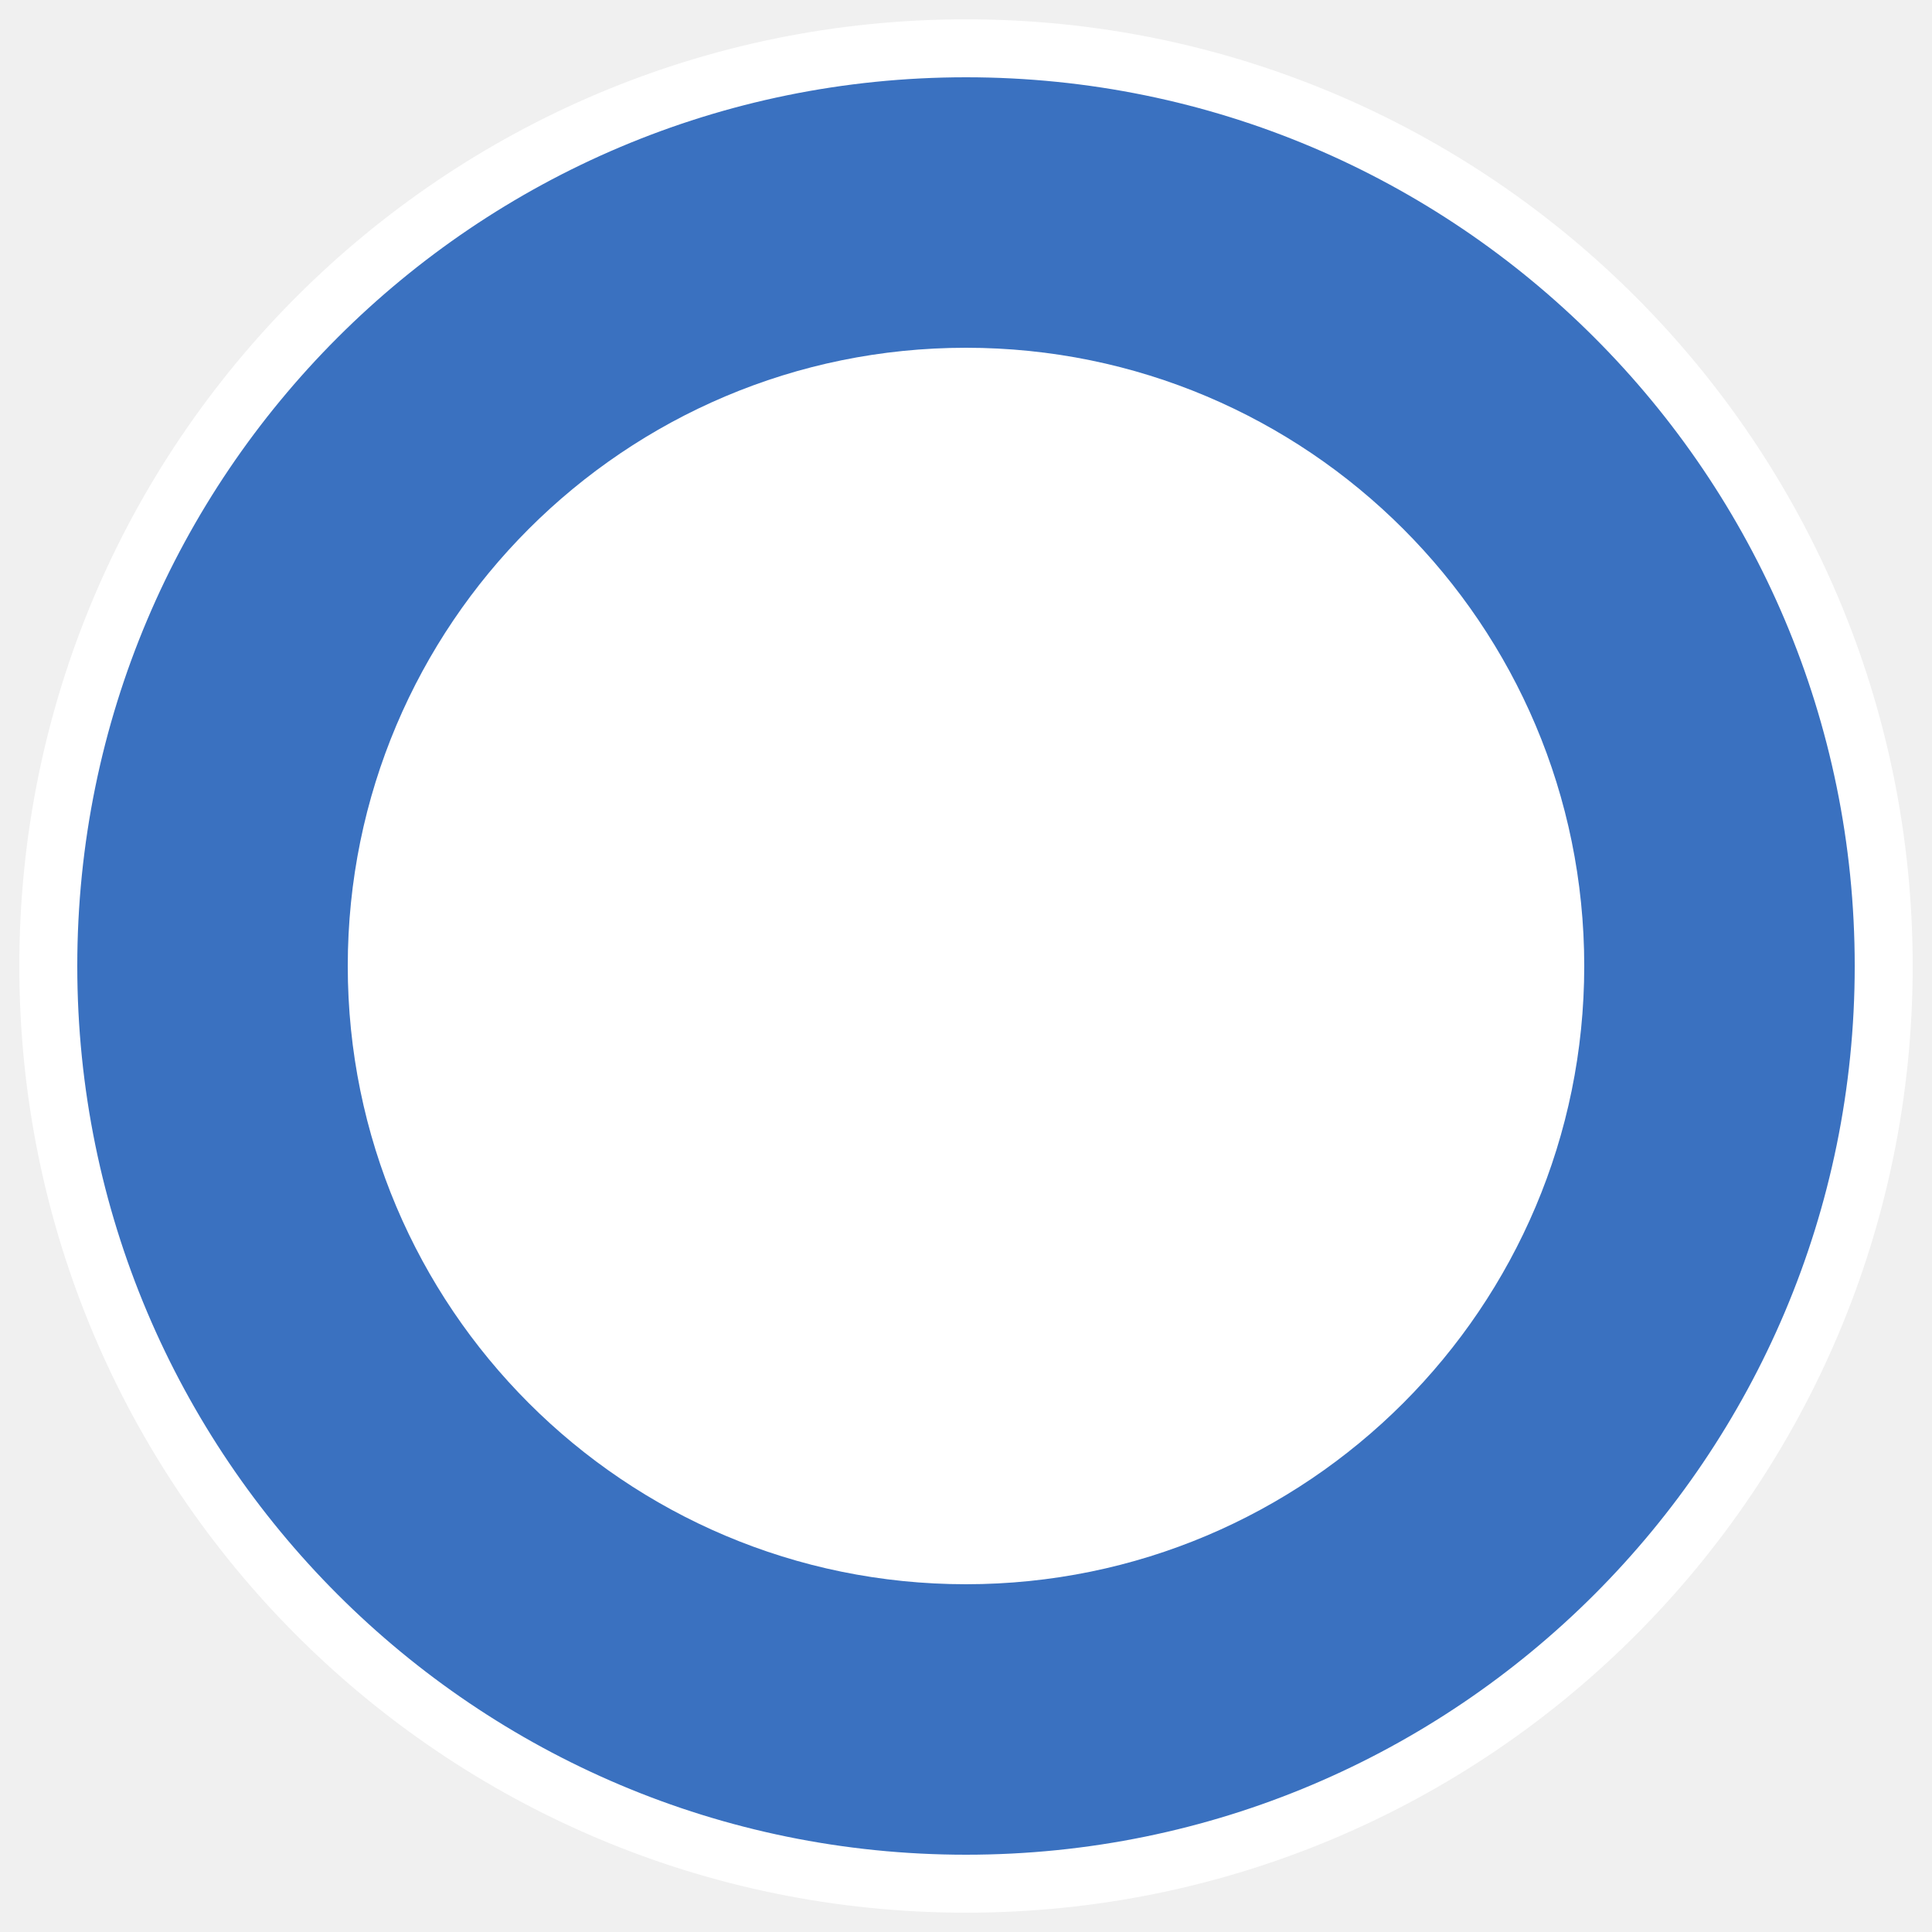
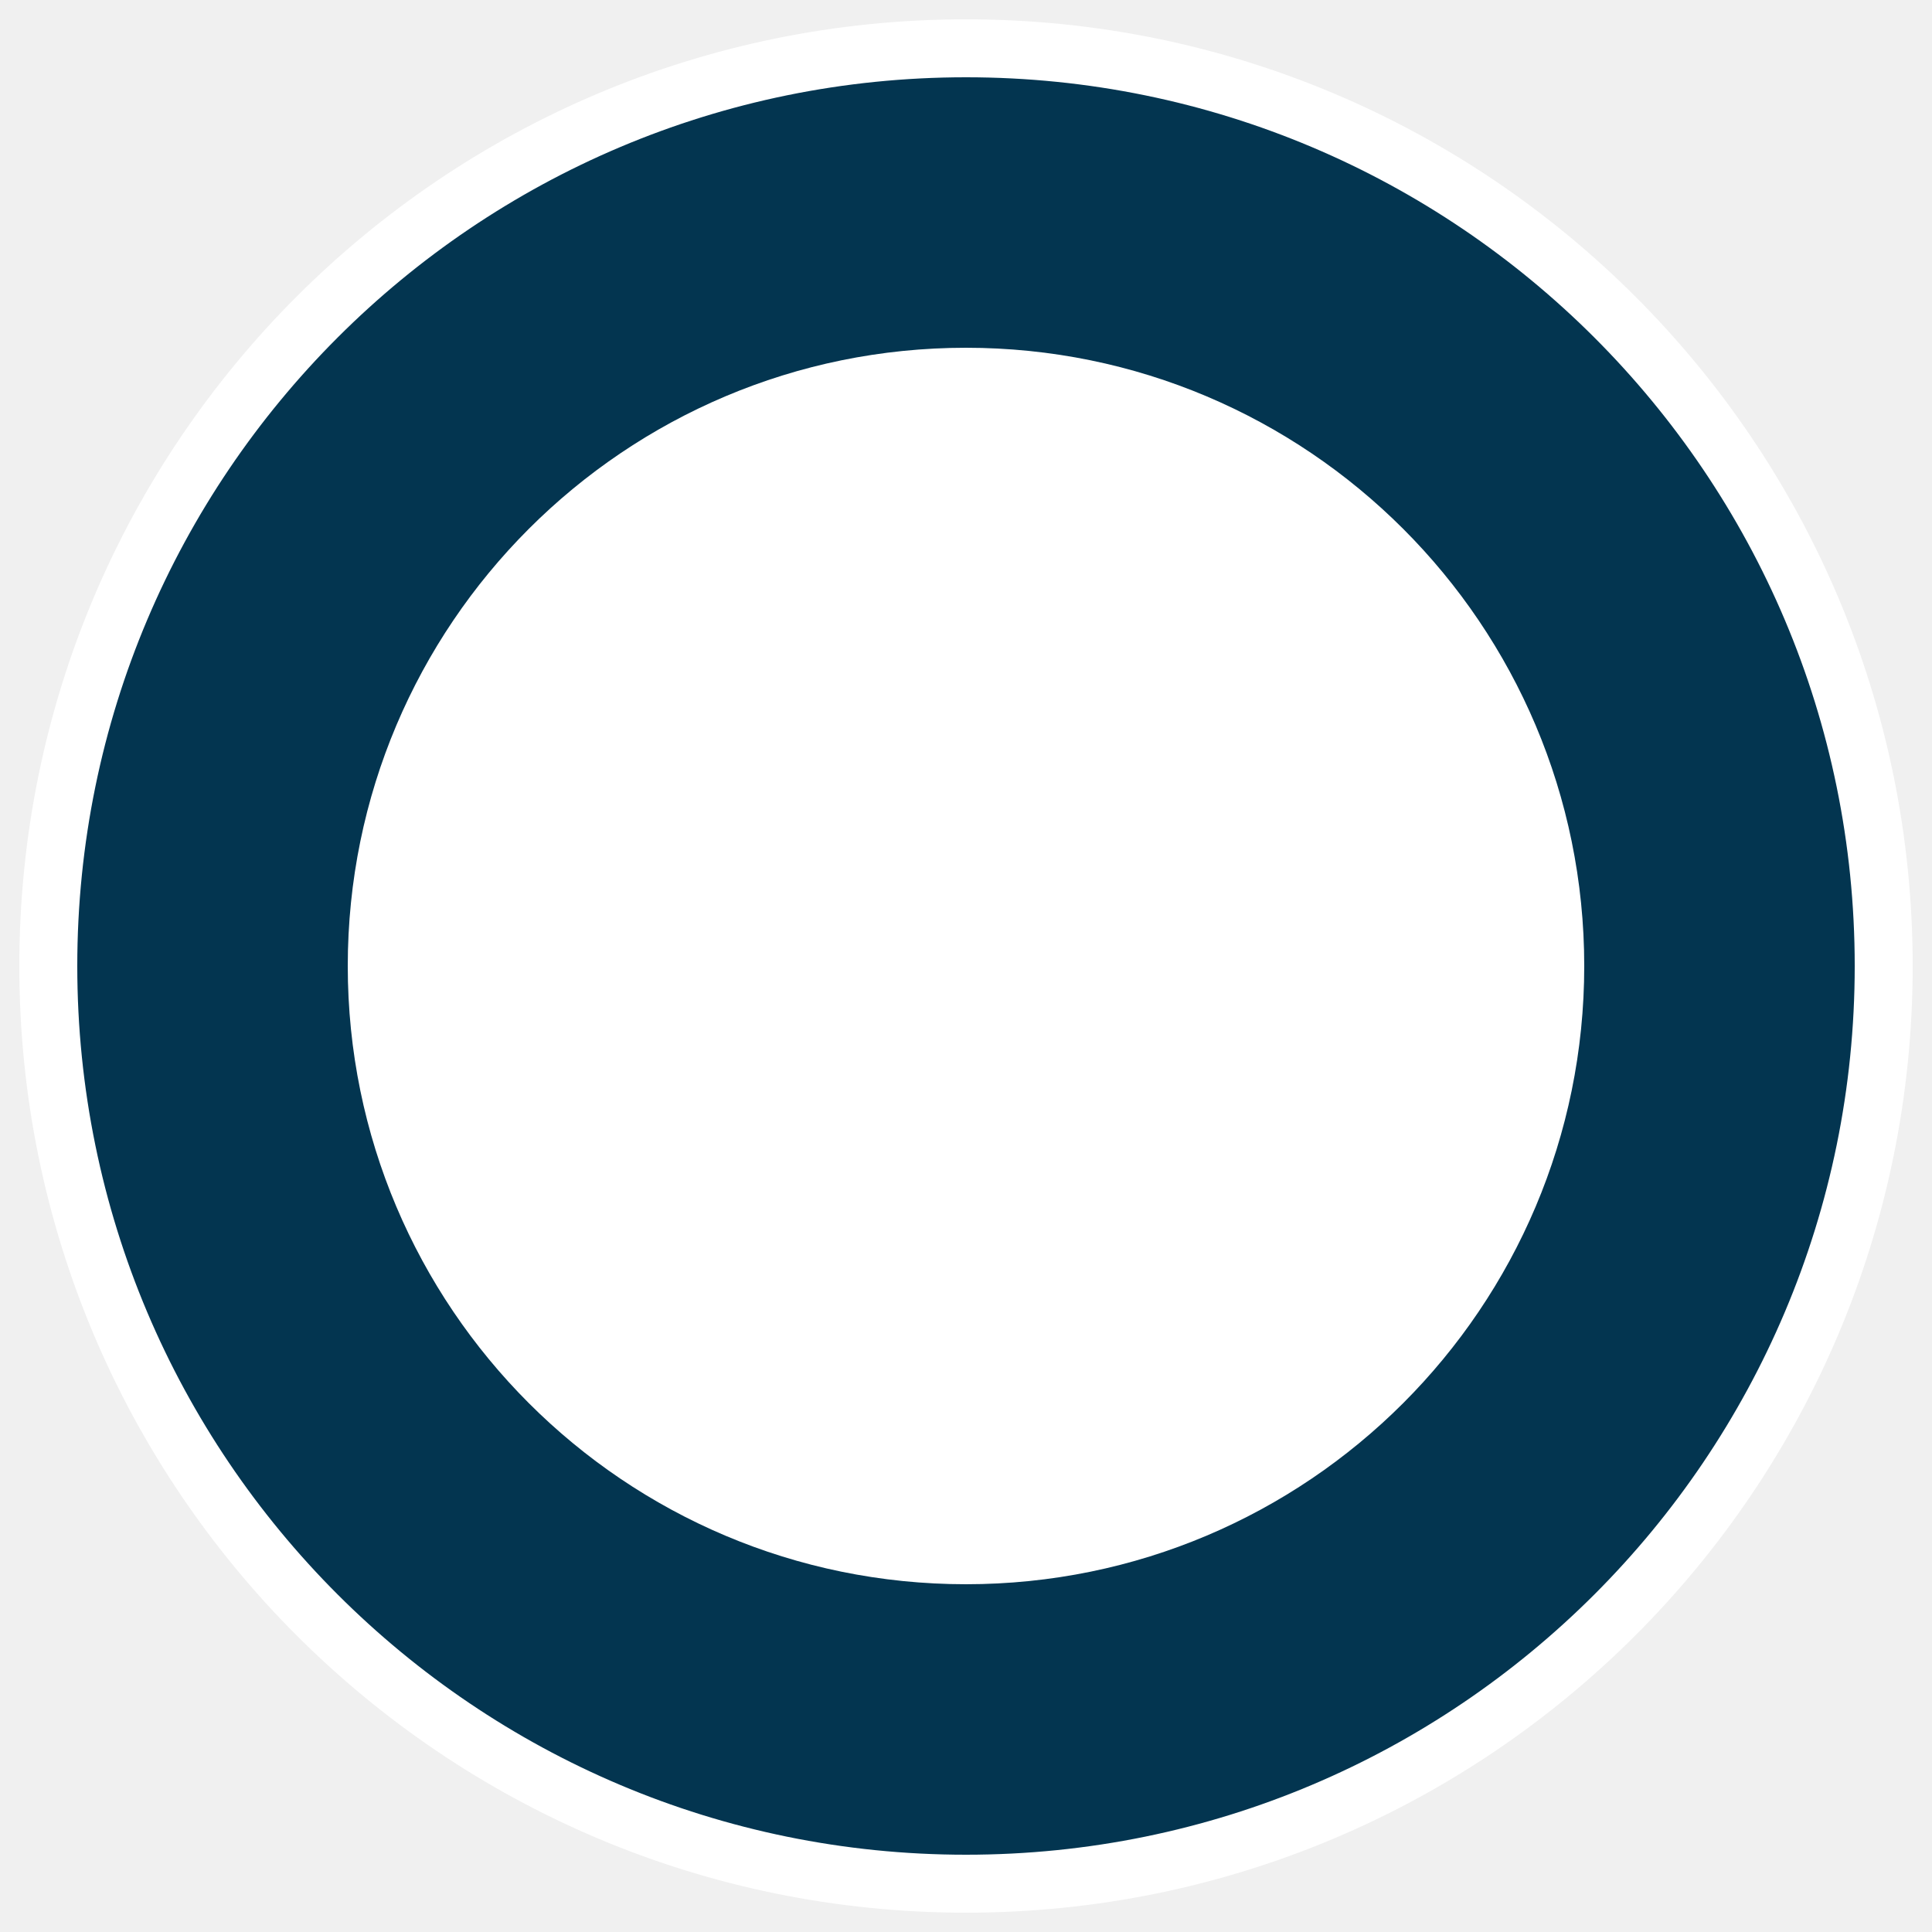
<svg xmlns="http://www.w3.org/2000/svg" width="50" height="50">
  <g transform="translate(2 2)" fill="none">
-     <circle stroke="#FFF" stroke-width="1.5" fill="#3a71c0" cx="23" cy="23" r="23.75" />
+     <circle stroke="#FFF" stroke-width="1.5" fill="#033550" cx="23" cy="23" r="23.75" />
    <circle fill="#ffffff" cx="23" cy="23" r="16" />
  </g>
</svg>
